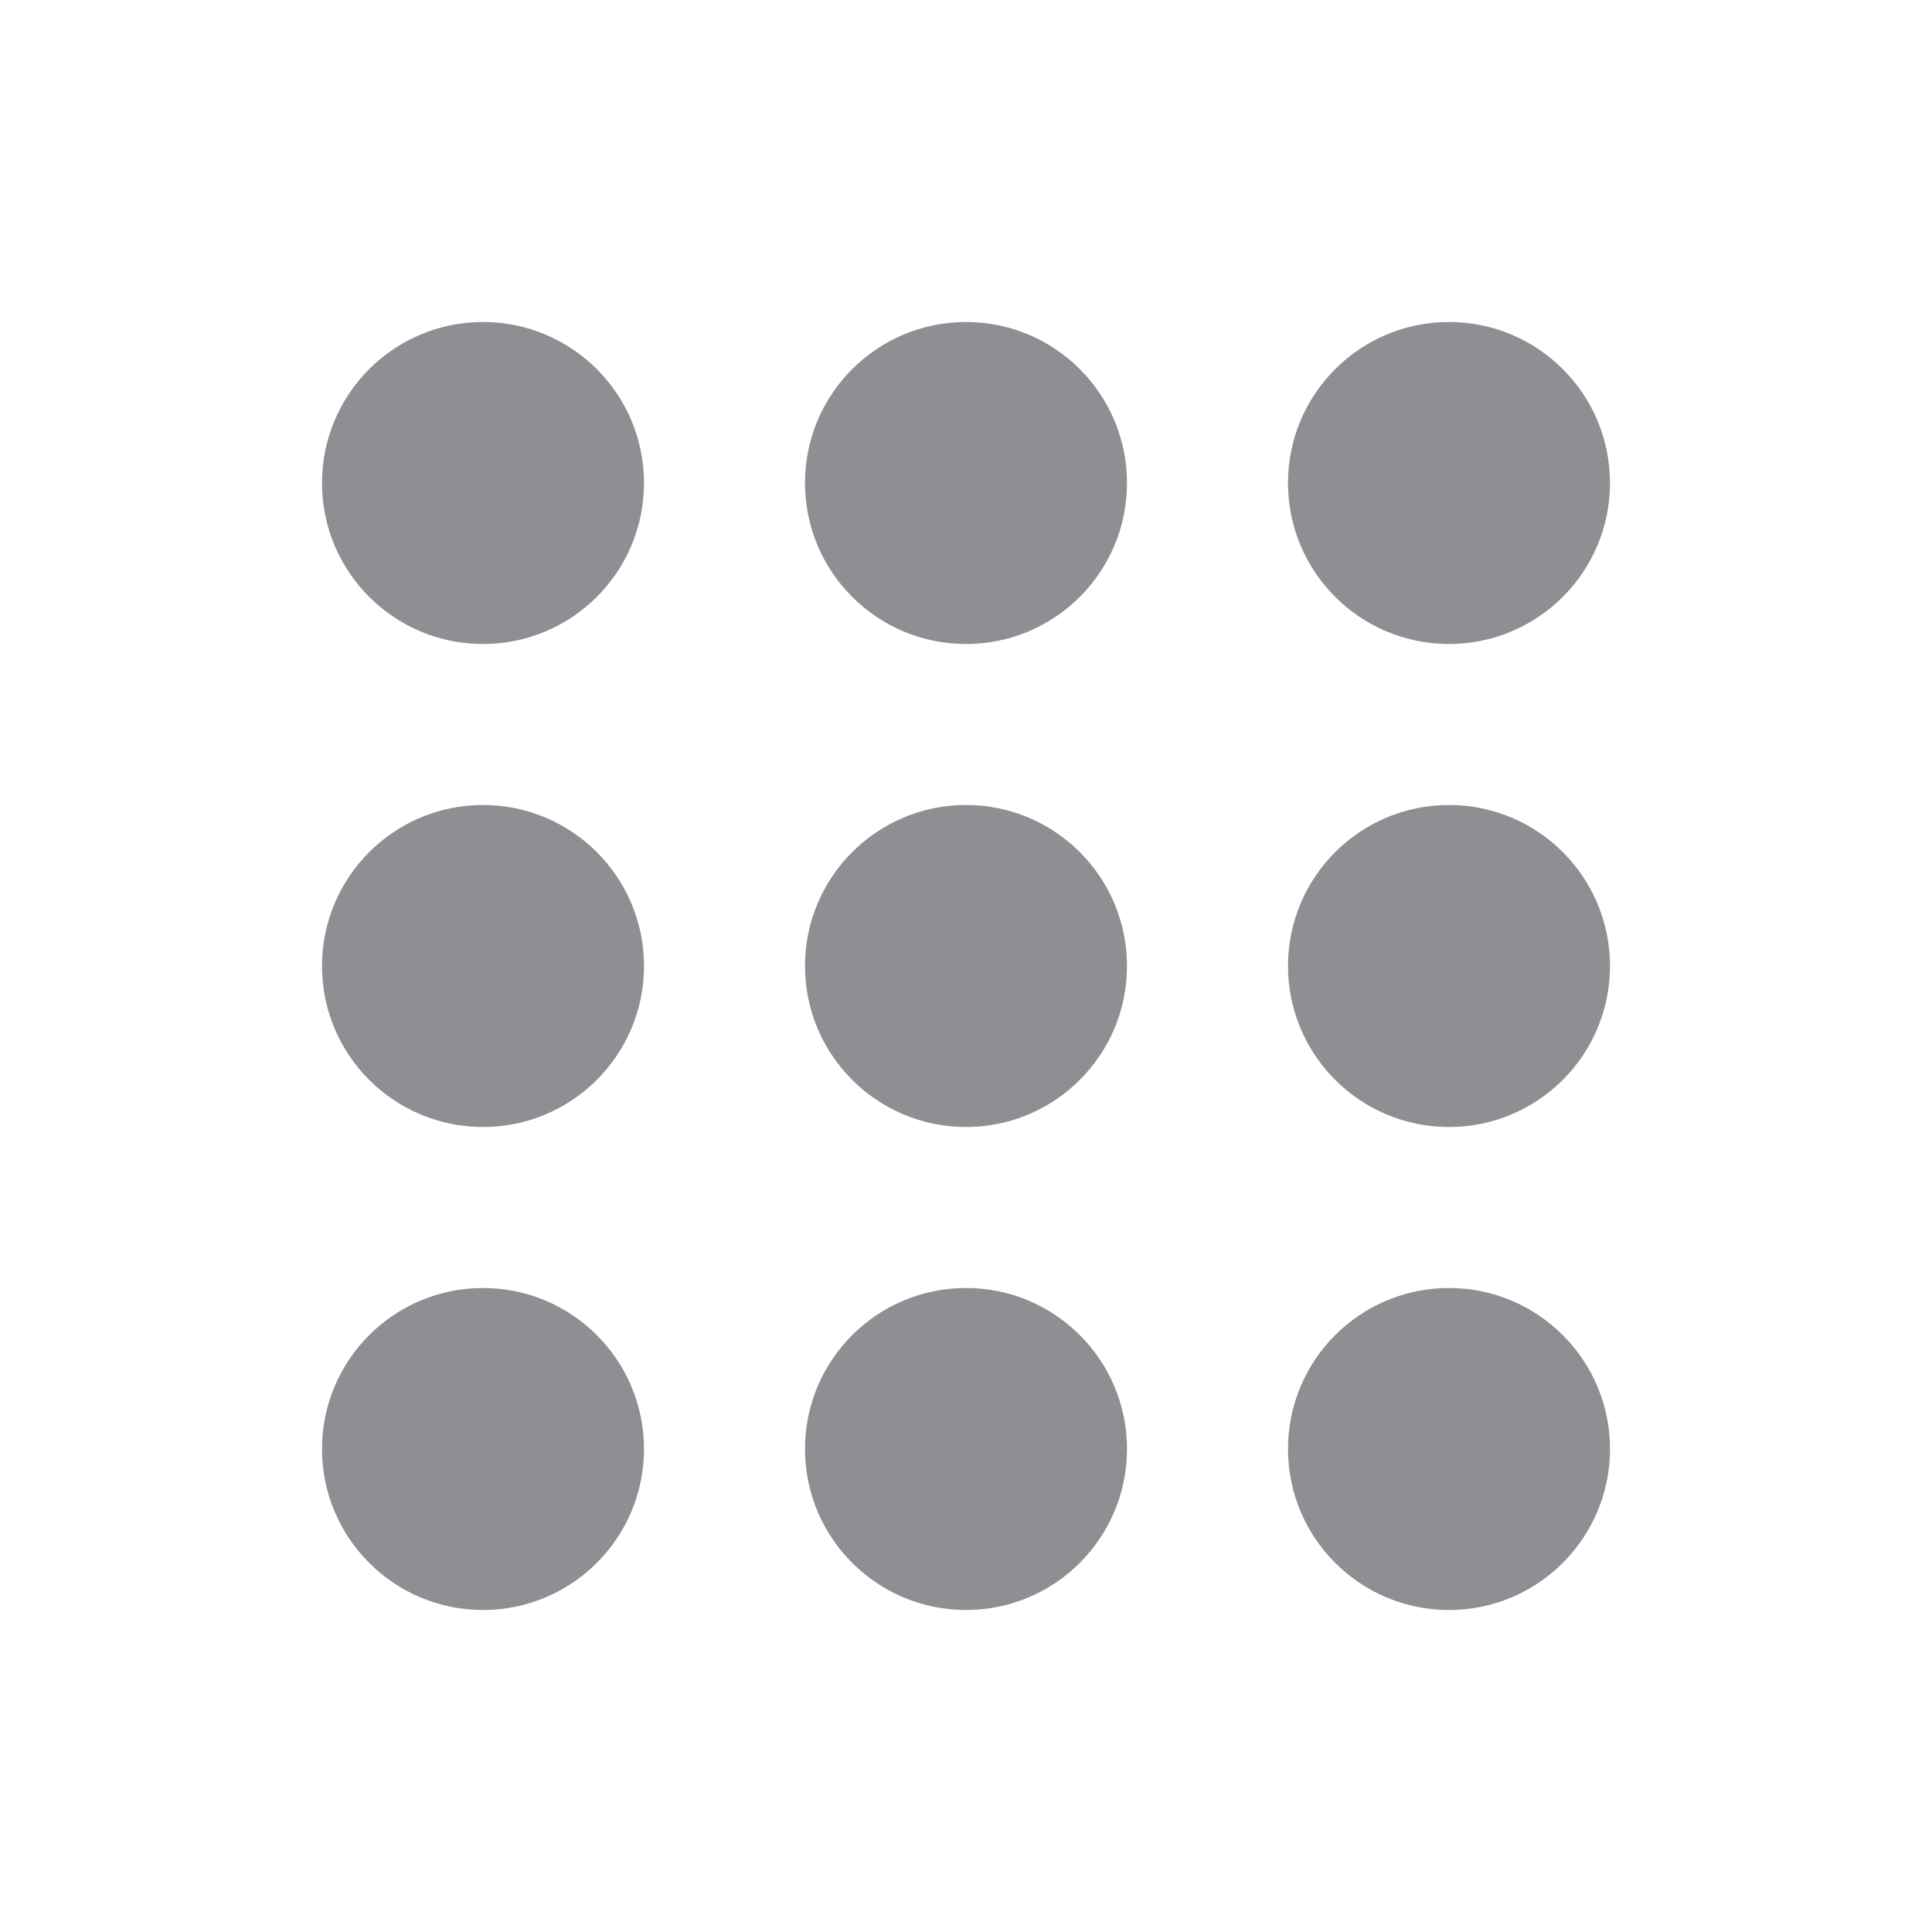
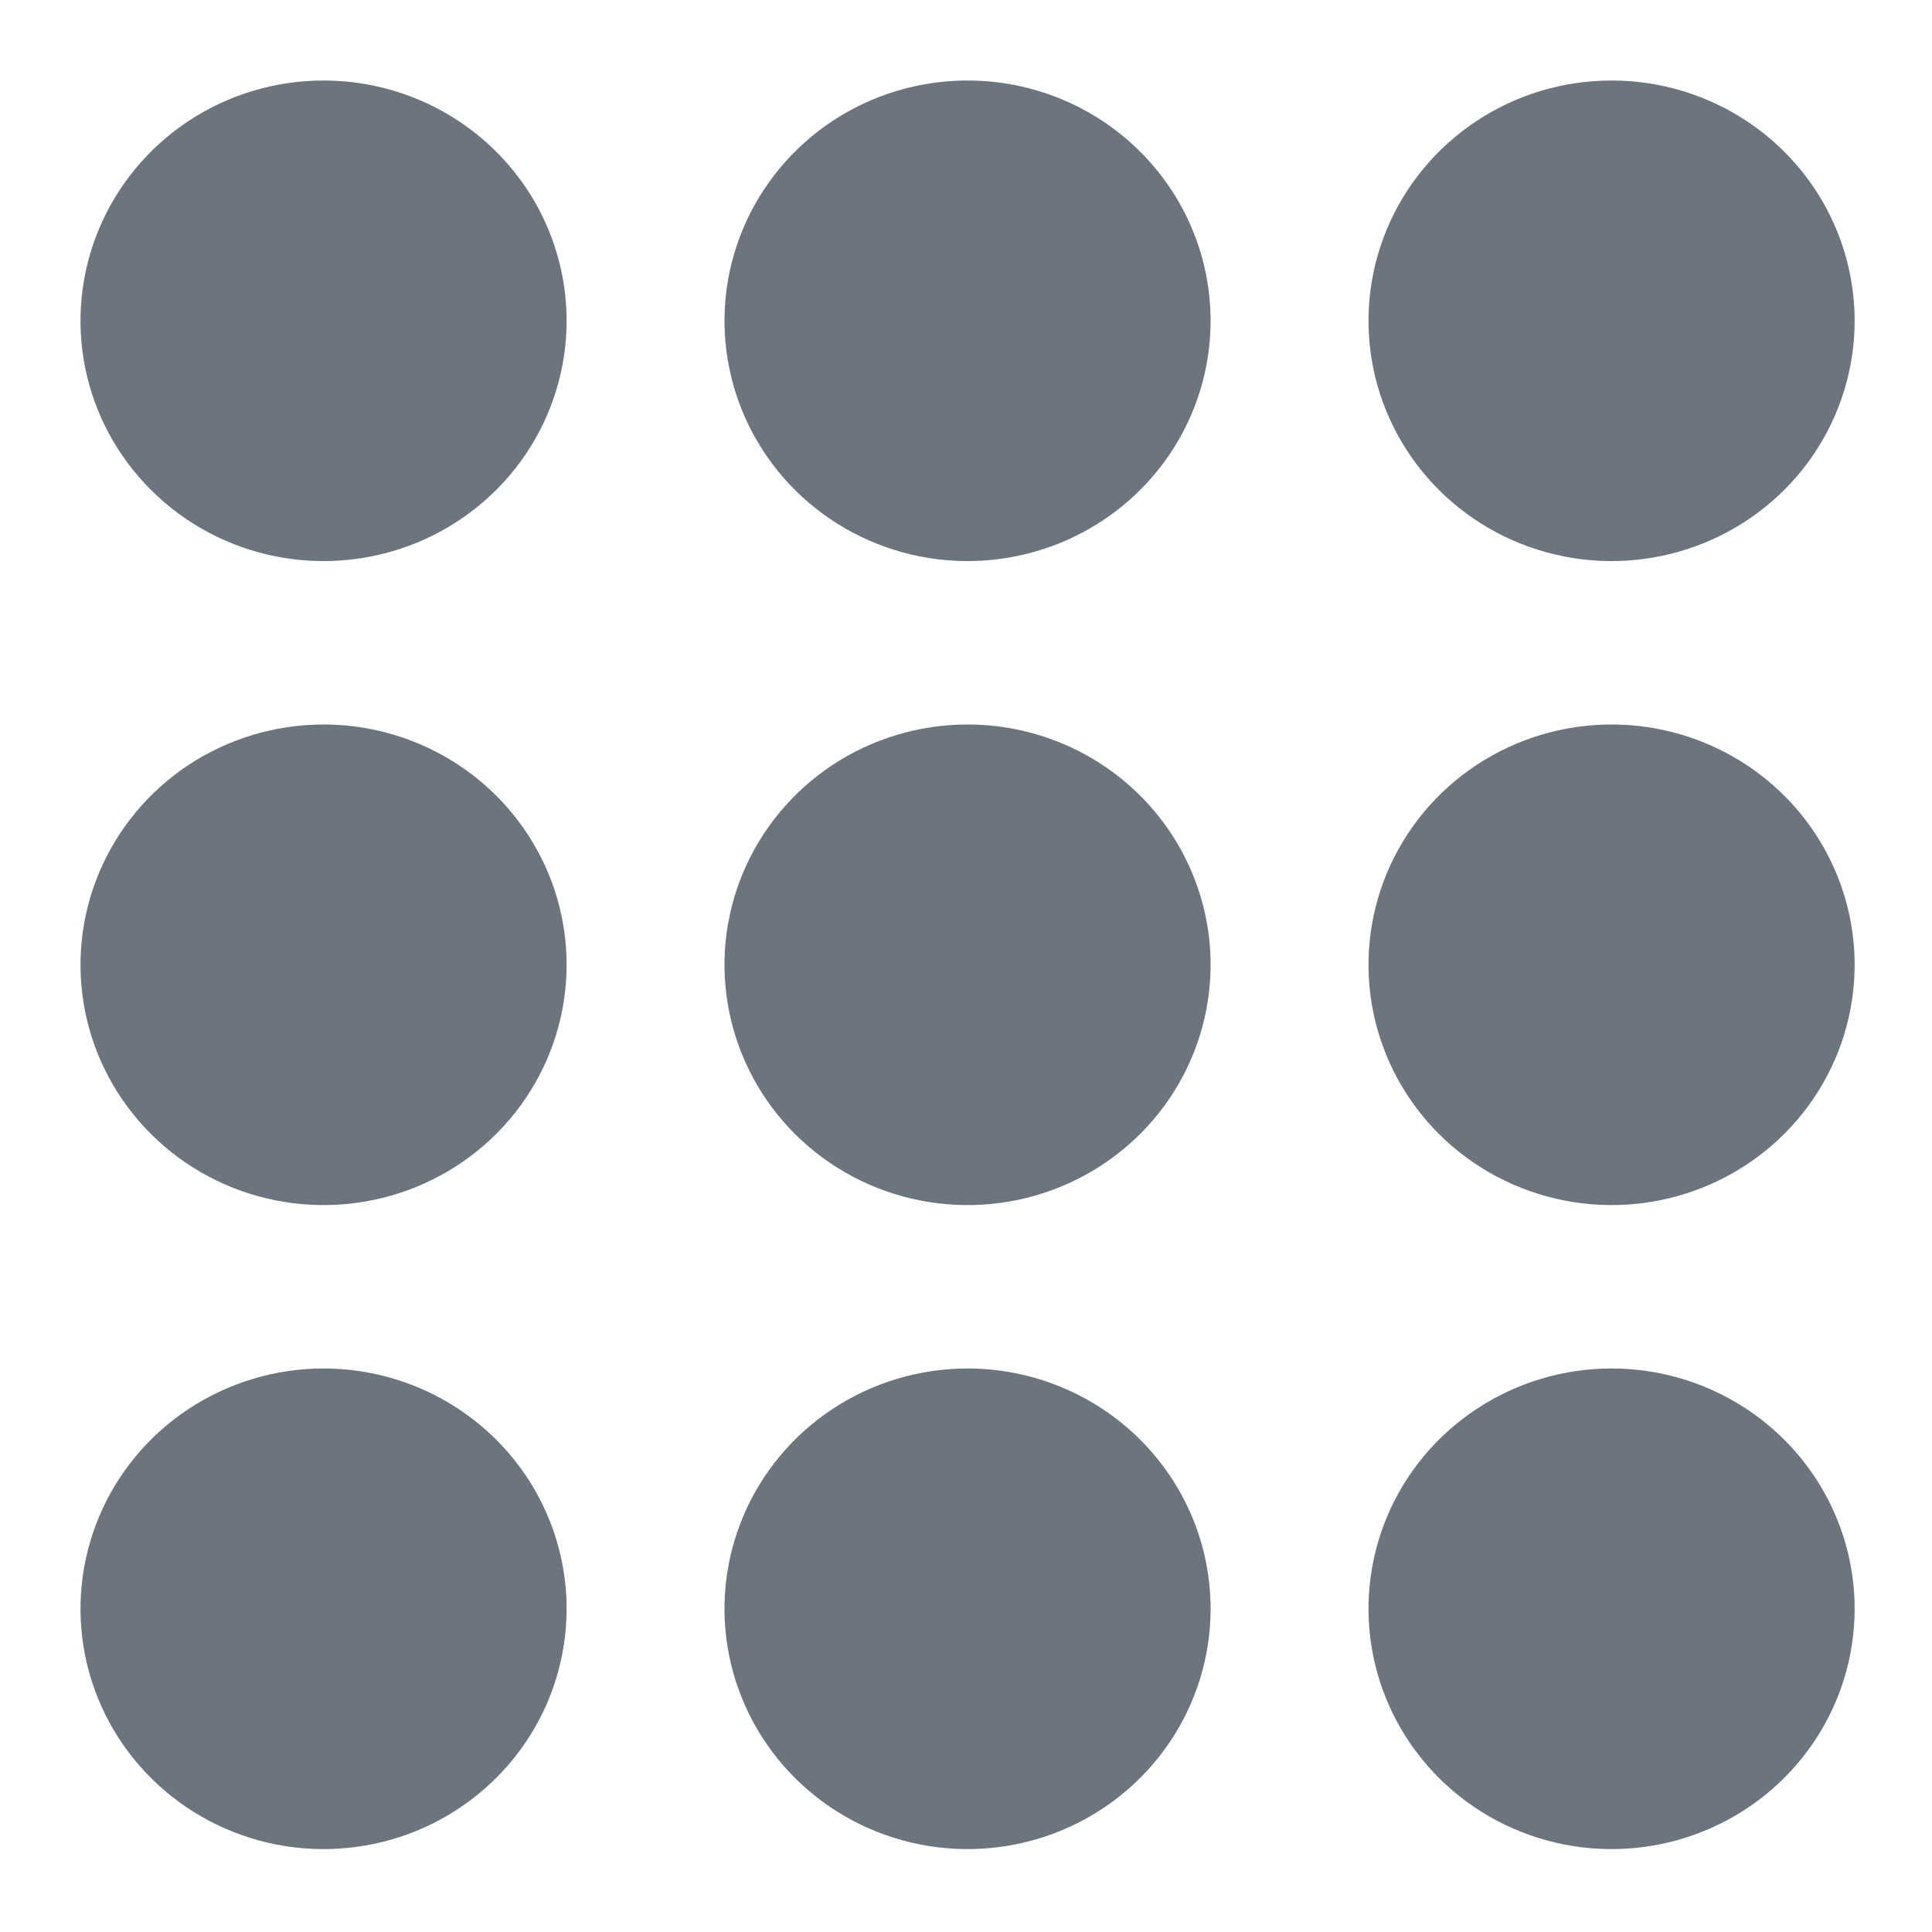
- <svg xmlns="http://www.w3.org/2000/svg" aria-hidden="true" role="img" class="iconify iconify--gg" width="70" height="70" preserveAspectRatio="xMidYMid meet" viewBox="0 0 24 24">
-   <path fill="#8E8E93" d="M8 6a2 2 0 1 1-4 0a2 2 0 0 1 4 0Zm0 6a2 2 0 1 1-4 0a2 2 0 0 1 4 0Zm-2 8a2 2 0 1 0 0-4a2 2 0 0 0 0 4Zm8-14a2 2 0 1 1-4 0a2 2 0 0 1 4 0Zm-2 8a2 2 0 1 0 0-4a2 2 0 0 0 0 4Zm2 4a2 2 0 1 1-4 0a2 2 0 0 1 4 0Zm4-10a2 2 0 1 0 0-4a2 2 0 0 0 0 4Zm2 4a2 2 0 1 1-4 0a2 2 0 0 1 4 0Zm-2 8a2 2 0 1 0 0-4a2 2 0 0 0 0 4Z" />
+ <svg xmlns="http://www.w3.org/2000/svg" width="40" height="40" viewBox="0 0 40 40" fill="none">
+   <path d="M20.032 15C19.037 15 18.064 15.292 17.236 15.838C16.409 16.385 15.764 17.162 15.383 18.071C15.002 18.98 14.902 19.98 15.097 20.946C15.291 21.911 15.77 22.797 16.474 23.493C17.178 24.189 18.074 24.662 19.05 24.854C20.027 25.046 21.038 24.948 21.958 24.571C22.877 24.195 23.663 23.557 24.216 22.739C24.769 21.921 25.064 20.959 25.064 19.975C25.064 18.655 24.534 17.39 23.59 16.457C22.647 15.524 21.367 15 20.032 15Z" fill="#6C757D" />
+   <path d="M20.032 1.667C19.037 1.667 18.064 1.958 17.236 2.505C16.409 3.052 15.764 3.829 15.383 4.738C15.002 5.647 14.902 6.647 15.097 7.612C15.291 8.577 15.77 9.464 16.474 10.159C17.178 10.855 18.074 11.329 19.05 11.521C20.027 11.713 21.038 11.614 21.958 11.238C22.877 10.861 23.663 10.224 24.216 9.406C24.769 8.587 25.064 7.626 25.064 6.642C25.064 5.322 24.534 4.057 23.59 3.124C22.647 2.191 21.367 1.667 20.032 1.667Z" fill="#6C757D" />
+   <path d="M20.032 28.333C19.037 28.333 18.064 28.625 17.236 29.172C16.409 29.718 15.764 30.495 15.383 31.404C15.002 32.313 14.902 33.314 15.097 34.279C15.291 35.244 15.77 36.13 16.474 36.826C17.178 37.522 18.074 37.996 19.05 38.188C20.027 38.38 21.038 38.281 21.958 37.905C22.877 37.528 23.663 36.89 24.216 36.072C24.769 35.254 25.064 34.292 25.064 33.308C25.064 31.989 24.534 30.724 23.59 29.791C22.647 28.858 21.367 28.333 20.032 28.333Z" fill="#6C757D" />
+   <path d="M33.366 15C32.37 15 31.397 15.292 30.57 15.838C29.742 16.385 29.097 17.162 28.716 18.071C28.336 18.98 28.236 19.98 28.43 20.946C28.624 21.911 29.104 22.797 29.807 23.493C30.511 24.189 31.408 24.662 32.384 24.854C33.36 25.046 34.372 24.948 35.291 24.571C36.211 24.195 36.997 23.557 37.55 22.739C38.103 21.921 38.398 20.959 38.398 19.975C38.398 18.655 37.868 17.39 36.924 16.457C35.98 15.524 34.7 15 33.366 15Z" fill="#6C757D" />
+   <path d="M33.366 1.667C32.37 1.667 31.397 1.958 30.57 2.505C29.742 3.052 29.097 3.829 28.716 4.738C28.336 5.647 28.236 6.647 28.43 7.612C28.624 8.577 29.104 9.464 29.807 10.159C30.511 10.855 31.408 11.329 32.384 11.521C33.36 11.713 34.372 11.614 35.291 11.238C36.211 10.861 36.997 10.224 37.55 9.406C38.103 8.587 38.398 7.626 38.398 6.642C38.398 5.322 37.868 4.057 36.924 3.124C35.98 2.191 34.7 1.667 33.366 1.667Z" fill="#6C757D" />
+   <path d="M33.366 28.333C32.37 28.333 31.397 28.625 30.57 29.172C29.742 29.718 29.097 30.495 28.716 31.404C28.336 32.313 28.236 33.314 28.43 34.279C28.624 35.244 29.104 36.13 29.807 36.826C30.511 37.522 31.408 37.996 32.384 38.188C33.36 38.38 34.372 38.281 35.291 37.905C36.211 37.528 36.997 36.89 37.55 36.072C38.103 35.254 38.398 34.292 38.398 33.308C38.398 31.989 37.868 30.724 36.924 29.791C35.98 28.858 34.7 28.333 33.366 28.333Z" fill="#6C757D" />
+   <path d="M6.699 15C5.704 15 4.731 15.292 3.903 15.838C3.076 16.385 2.431 17.162 2.05 18.071C1.669 18.98 1.569 19.98 1.763 20.946C1.957 21.911 2.437 22.797 3.141 23.493C3.844 24.189 4.741 24.662 5.717 24.854C6.693 25.046 7.705 24.948 8.625 24.571C9.544 24.195 10.33 23.557 10.883 22.739C11.436 21.921 11.731 20.959 11.731 19.975C11.731 18.655 11.201 17.39 10.257 16.457C9.313 15.524 8.033 15 6.699 15Z" fill="#6C757D" />
+   <path d="M6.699 1.667C5.704 1.667 4.731 1.958 3.903 2.505C3.076 3.052 2.431 3.829 2.05 4.738C1.669 5.647 1.569 6.647 1.763 7.612C1.957 8.577 2.437 9.464 3.141 10.159C3.844 10.855 4.741 11.329 5.717 11.521C6.693 11.713 7.705 11.614 8.625 11.238C9.544 10.861 10.33 10.224 10.883 9.406C11.436 8.587 11.731 7.626 11.731 6.642C11.731 5.322 11.201 4.057 10.257 3.124C9.313 2.191 8.033 1.667 6.699 1.667Z" fill="#6C757D" />
+   <path d="M6.699 28.333C5.704 28.333 4.731 28.625 3.903 29.172C3.076 29.718 2.431 30.495 2.05 31.404C1.669 32.313 1.569 33.314 1.763 34.279C1.957 35.244 2.437 36.13 3.141 36.826C3.844 37.522 4.741 37.996 5.717 38.188C6.693 38.38 7.705 38.281 8.625 37.905C9.544 37.528 10.33 36.89 10.883 36.072C11.436 35.254 11.731 34.292 11.731 33.308C11.731 31.989 11.201 30.724 10.257 29.791C9.313 28.858 8.033 28.333 6.699 28.333Z" fill="#6C757D" />
</svg>
